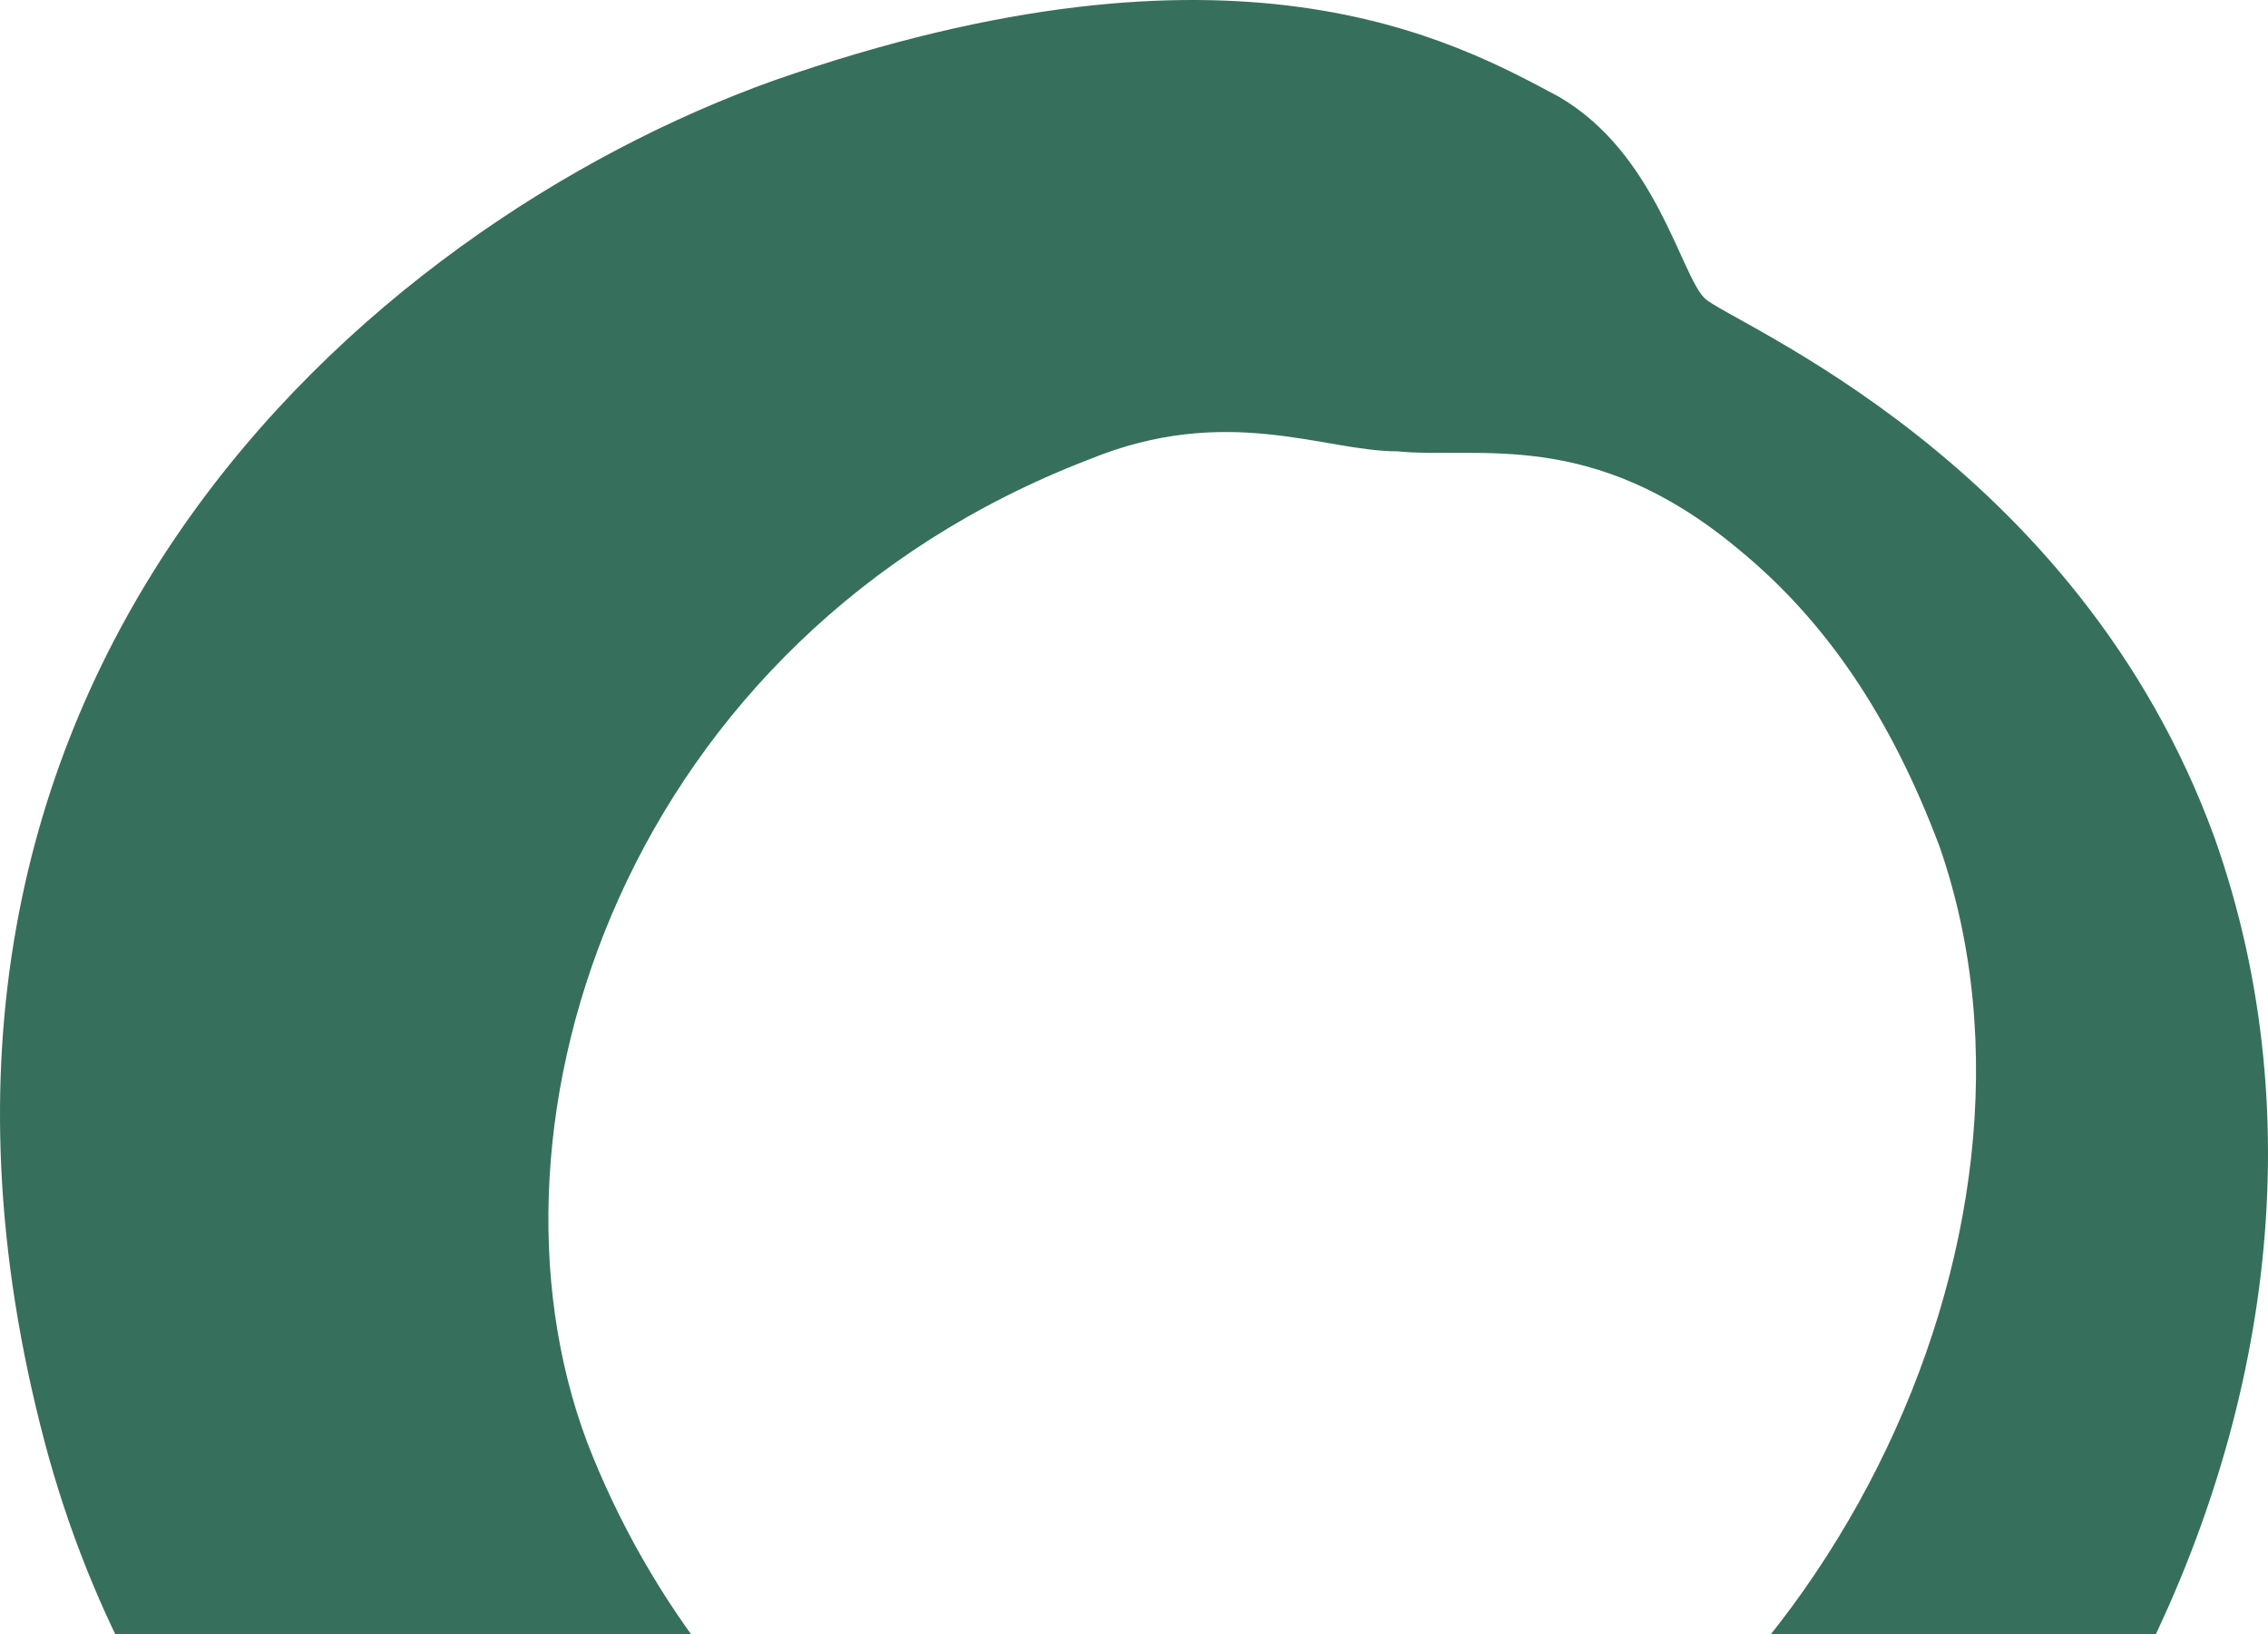
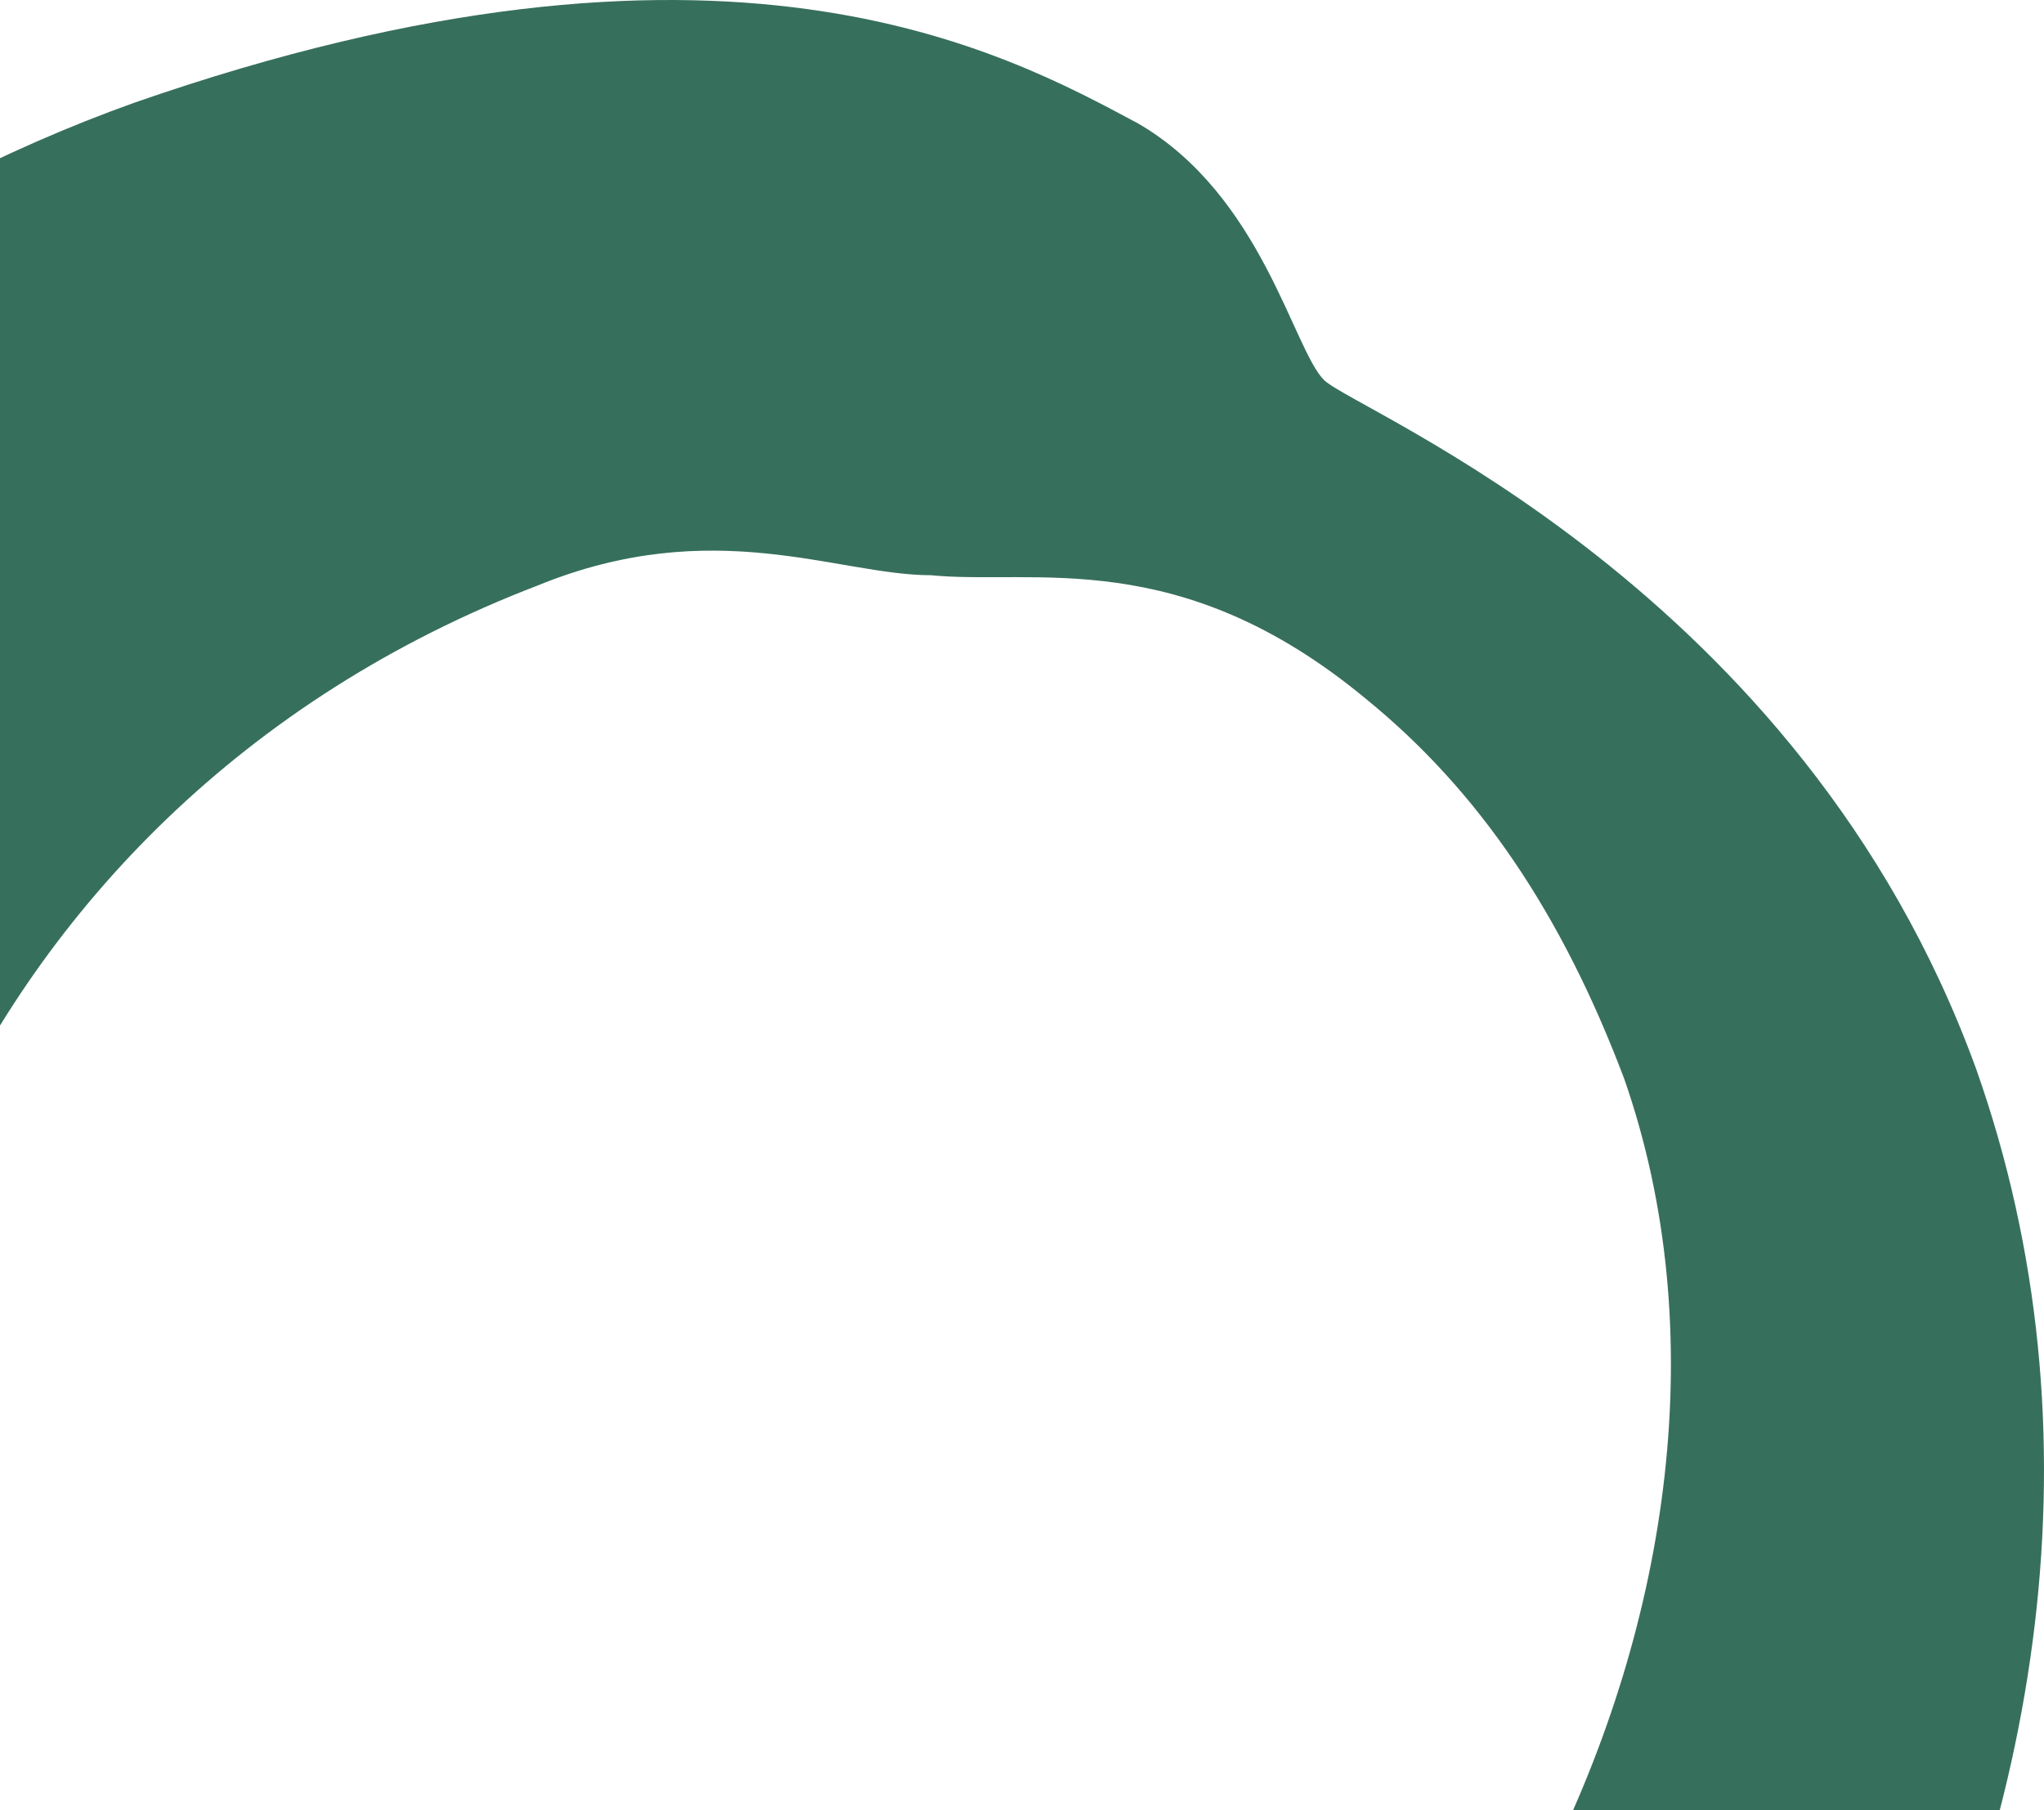
- <svg xmlns="http://www.w3.org/2000/svg" width="211" height="152" viewBox="0 0 211 152" fill="none">
-   <path fill-rule="evenodd" clip-rule="evenodd" d="M101.337 42.733C58.401 59.226 43.336 104.206 54.635 134.192C65.934 163.429 96.064 188.917 132.221 176.173C168.378 163.429 193.236 115.45 180.43 78.717C175.91 66.722 169.884 57.727 161.598 50.98C148.04 39.735 137.494 42.733 129.961 41.984C123.182 41.984 114.143 37.486 101.337 42.733ZM158.585 27.74C156.326 25.491 154.066 14.246 145.027 8.999C135.234 3.751 114.896 -7.494 71.96 7.499C34.297 20.993 -14.665 62.974 4.166 134.192C21.491 199.412 95.311 224.151 141.26 208.408C187.209 192.665 224.873 131.193 206.041 77.967C193.236 42.733 160.845 29.989 158.585 27.74Z" fill="#376F5D" />
+ <svg xmlns="http://www.w3.org/2000/svg" width="201" height="178" viewBox="0 0 201 178" fill="none">
+   <path fill-rule="evenodd" clip-rule="evenodd" d="M52.877 57.58C-5.117 79.802 -25.466 140.408 -10.204 180.813C5.058 220.207 45.755 254.55 94.593 237.379C143.43 220.207 177.005 155.56 159.709 106.065C153.604 89.903 145.465 77.782 134.273 68.691C115.959 53.539 101.715 57.58 91.54 56.57C82.383 56.57 70.174 50.509 52.877 57.58ZM130.203 37.377C127.151 34.347 124.098 19.196 111.889 12.125C98.662 5.054 71.191 -10.097 13.197 10.105C-37.675 28.287 -103.809 84.853 -78.373 180.813C-54.972 268.692 44.738 302.025 106.802 280.813C168.866 259.601 219.738 176.772 194.302 105.055C177.005 57.58 133.255 40.408 130.203 37.377Z" fill="#376F5D" />
</svg>
